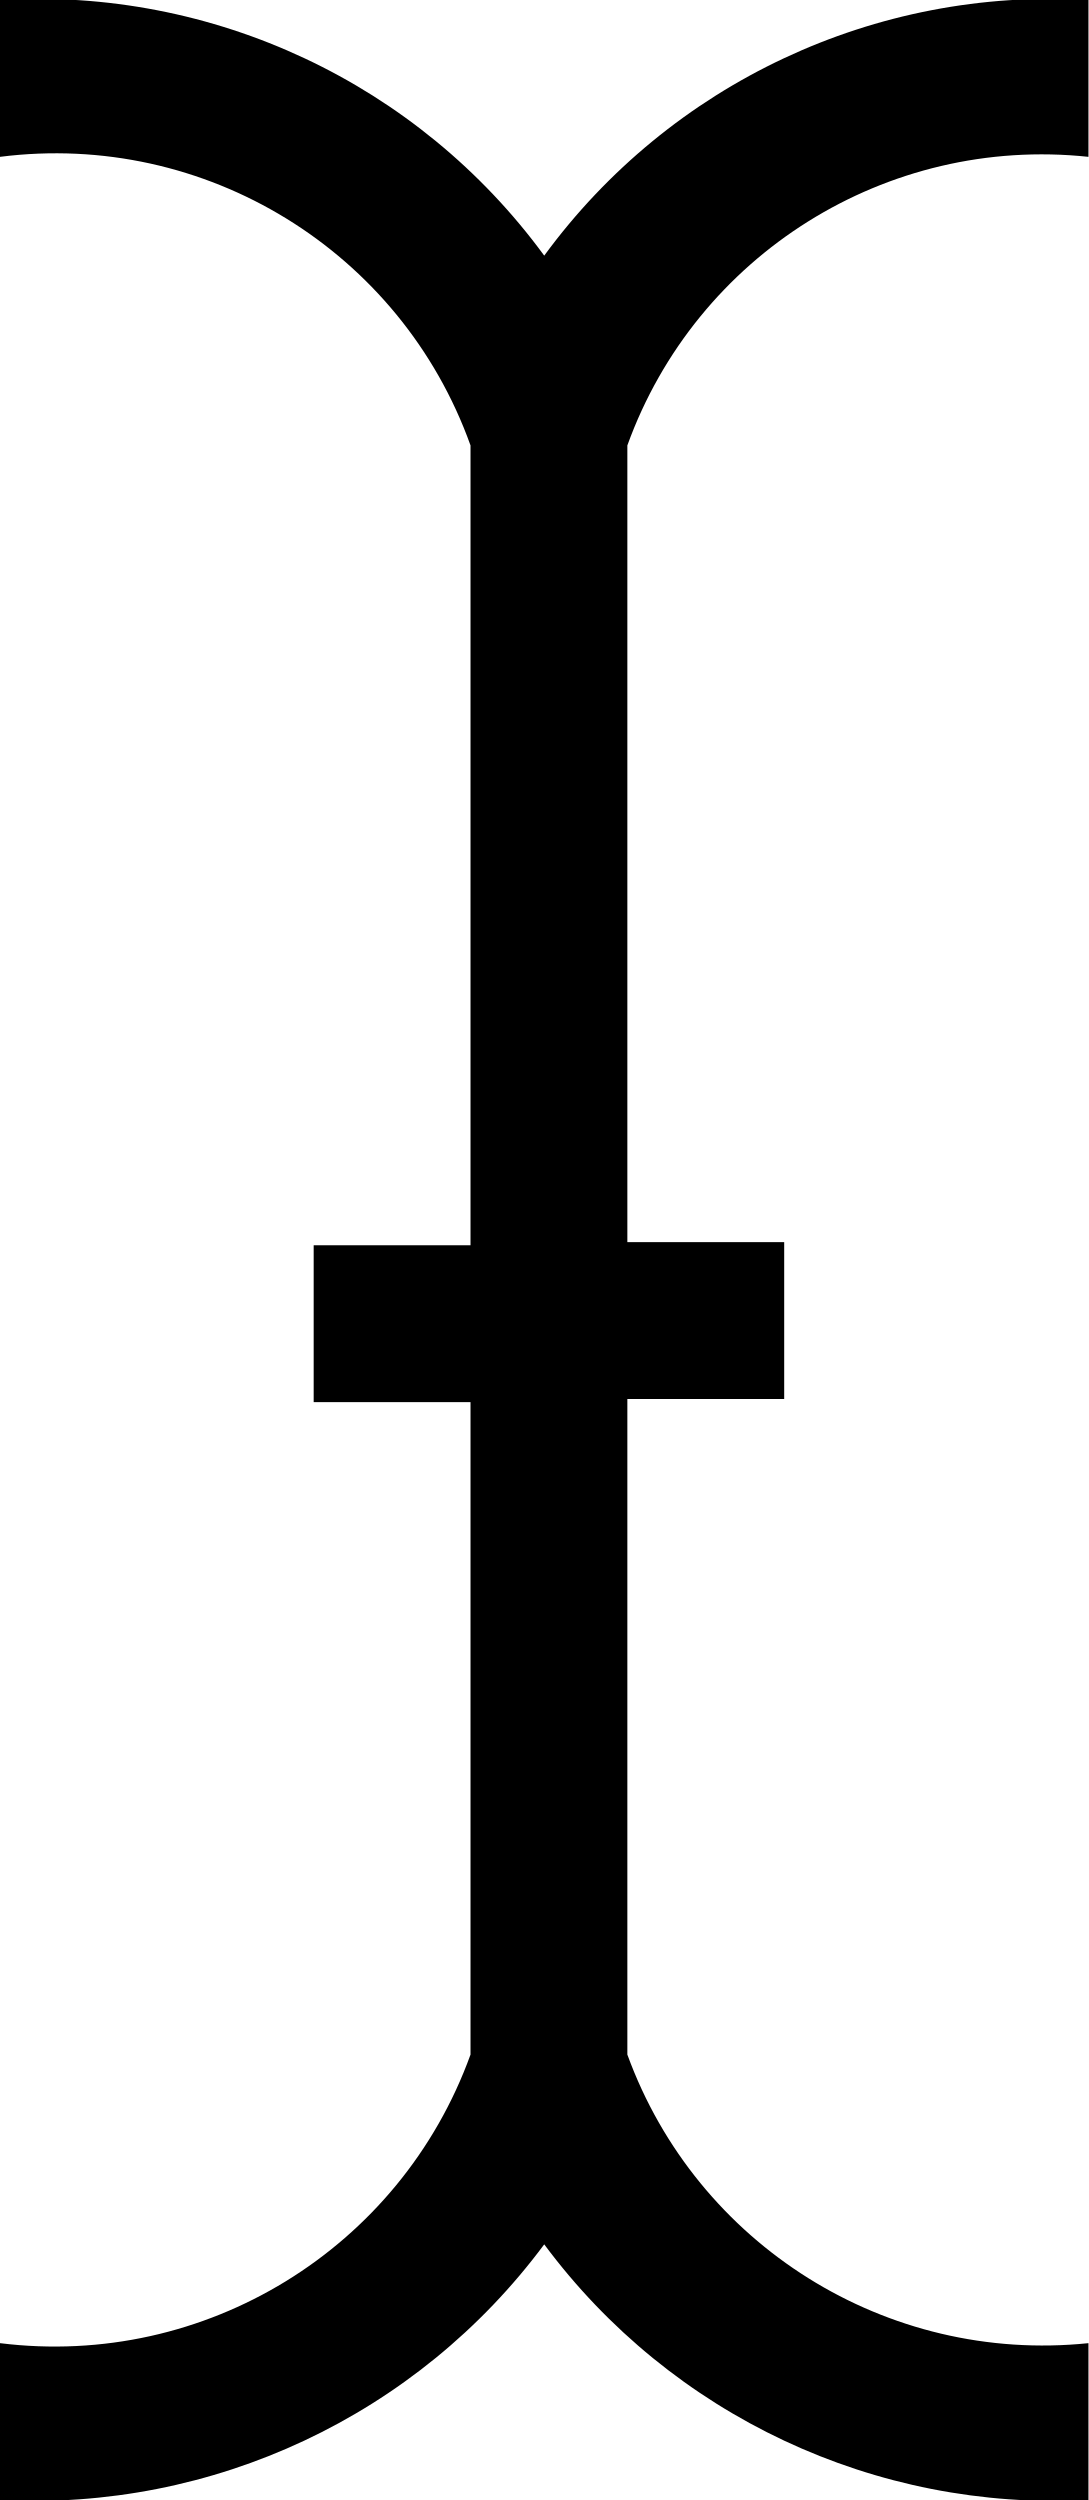
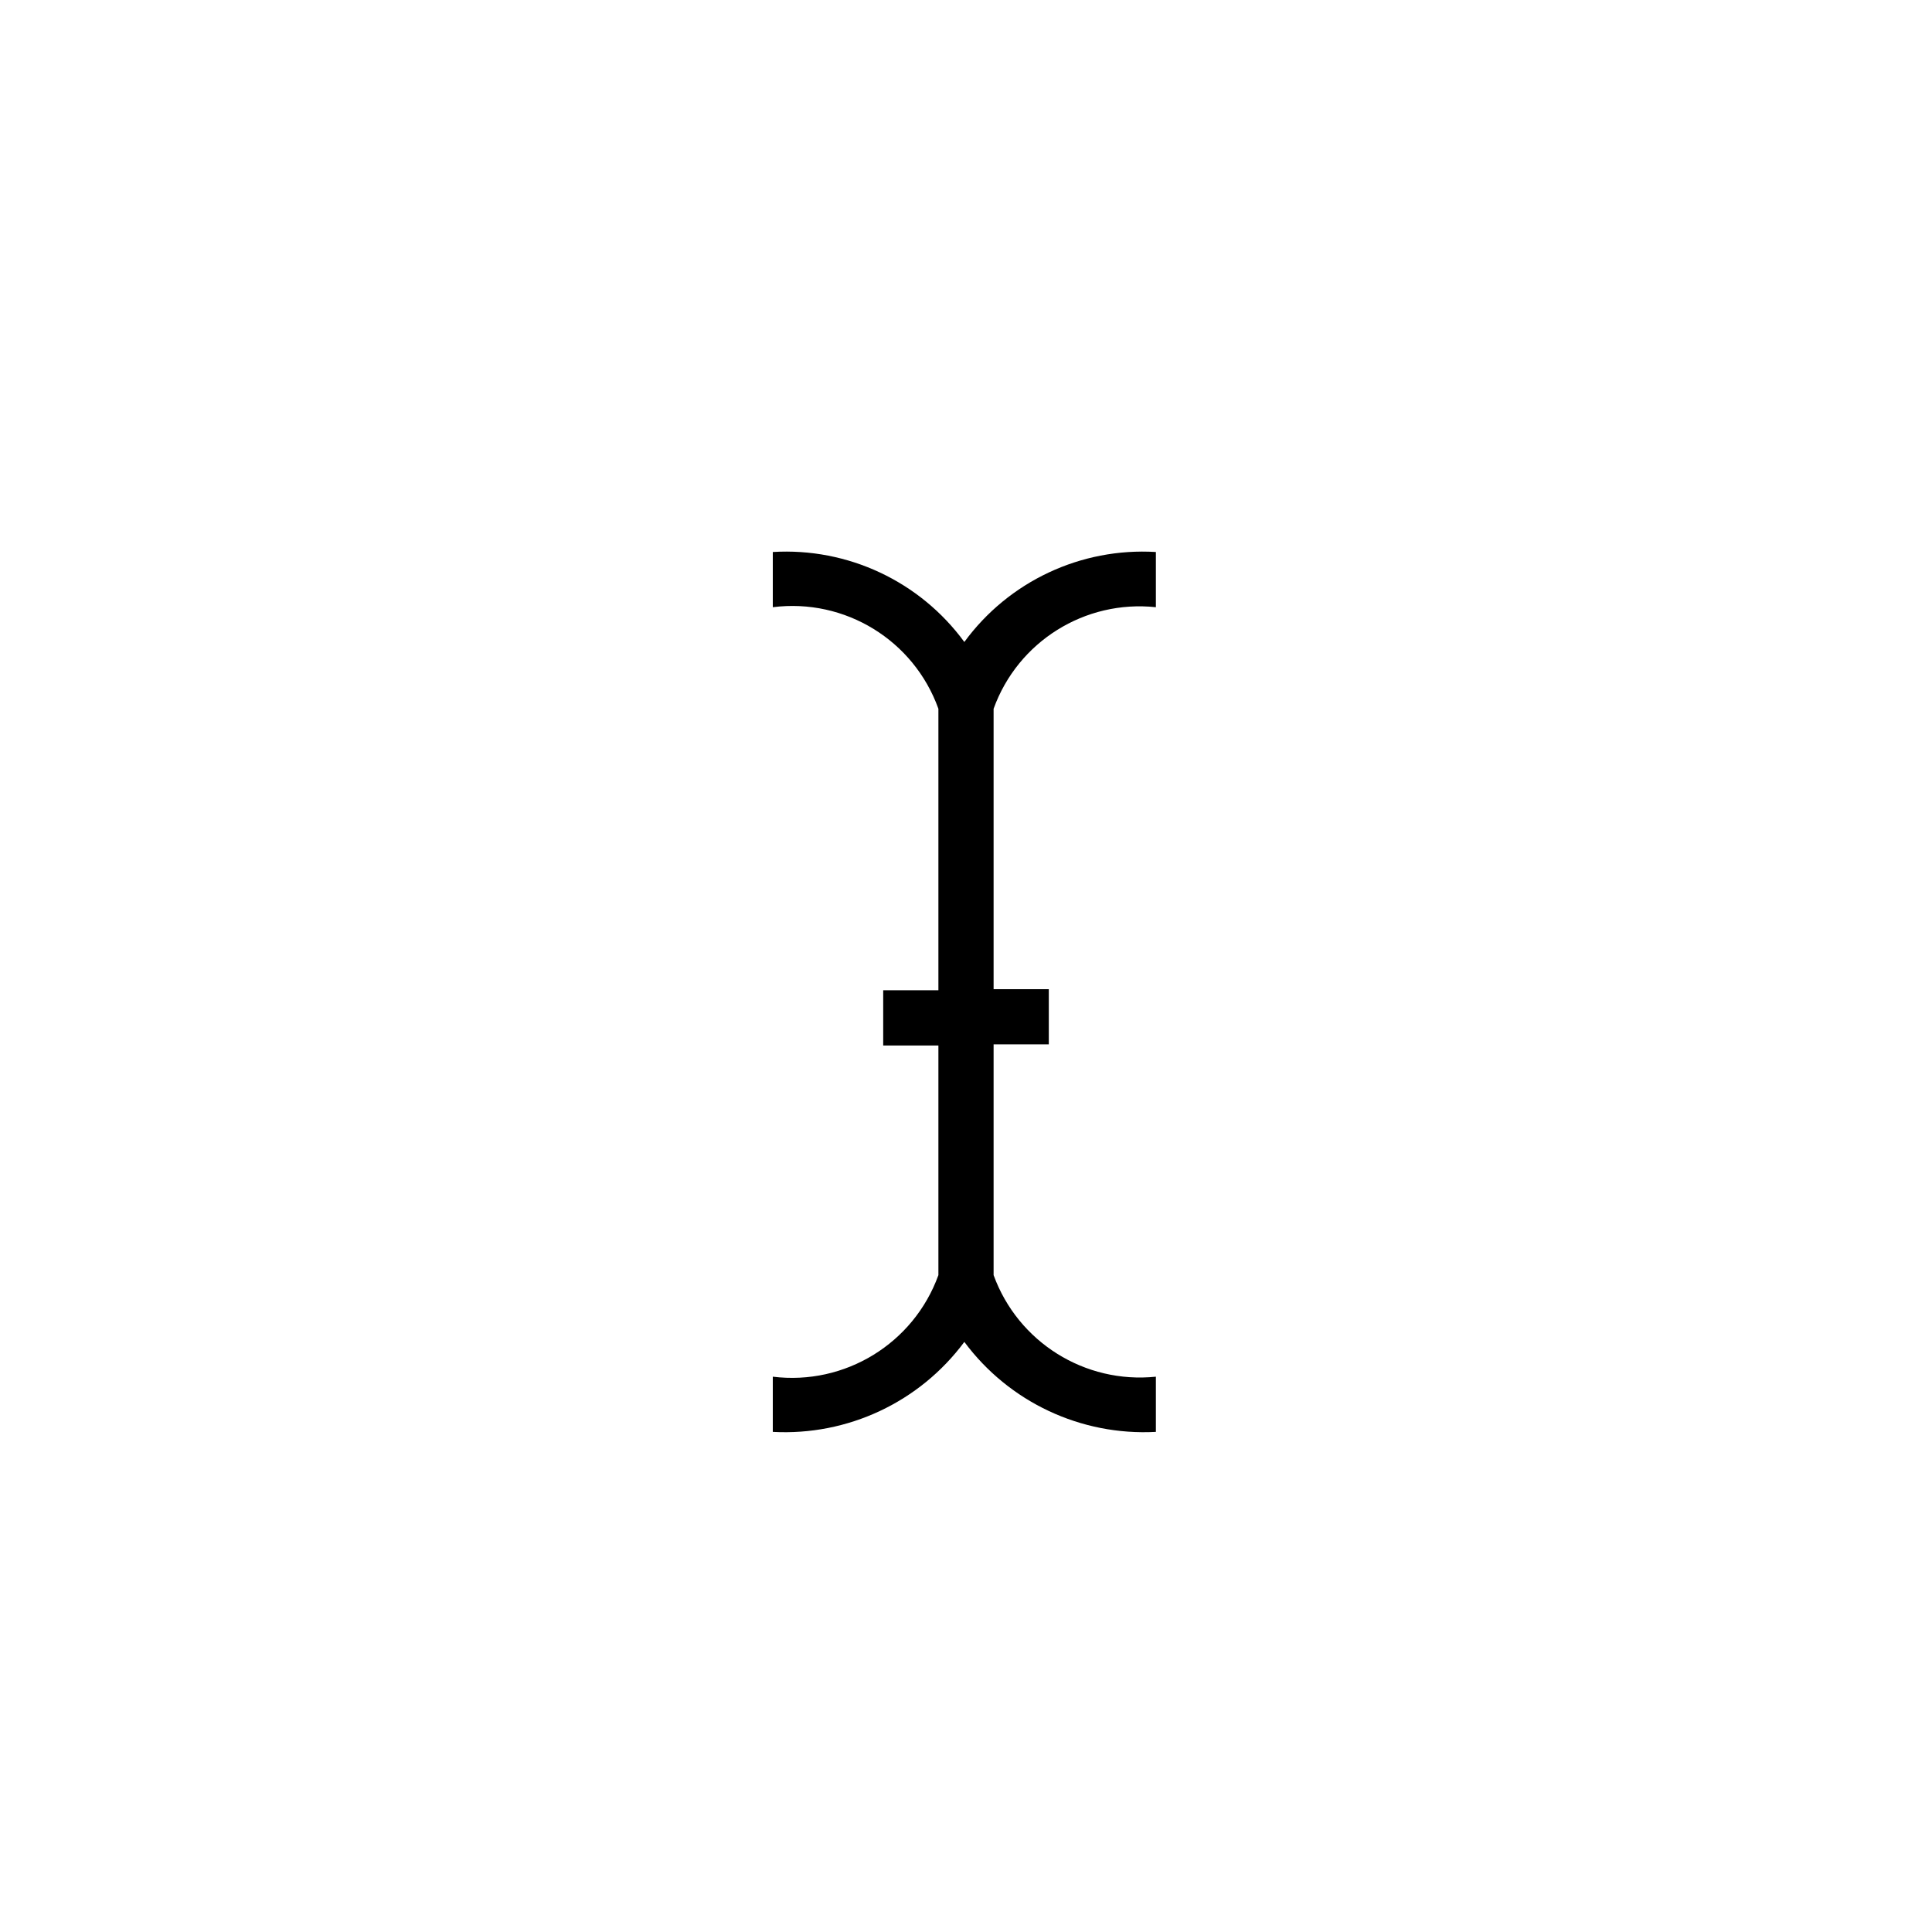
- <svg xmlns="http://www.w3.org/2000/svg" viewBox="0 0 6.94 15.94">
-   <path d="M6.94 1V0a4 4 0 0 0-3.47 1.63A4 4 0 0 0 0 0v1a2.81 2.81 0 0 1 3 1.84v5.1H2v1h1v4.16a2.82 2.82 0 0 1-3 1.84v1a4.05 4.05 0 0 0 3.47-1.63 4.05 4.05 0 0 0 3.47 1.63v-1A2.82 2.82 0 0 1 4 13.1V8.92h1v-1H4V2.84A2.81 2.81 0 0 1 6.94 1z" />
+ <svg xmlns="http://www.w3.org/2000/svg" height="35" viewBox="0 0 35 35" width="35">
+   <path d="m6.94 2v-1c-1.359-.082-2.666.532-3.47 1.63-.804-1.098-2.111-1.712-3.47-1.63v1c1.308-.166 2.555.599 3 1.84v5.1h-1v1h1v4.16c-.448 1.239-1.693 2.002-3 1.84v1c1.357.073 2.66-.539 3.47-1.63.81 1.091 2.113 1.703 3.47 1.63v-1c-1.286.133-2.498-.625-2.94-1.84v-4.18h1v-1h-1v-5.08c.439-1.217 1.653-1.977 2.94-1.84z" transform="translate(14 9)" />
</svg>
